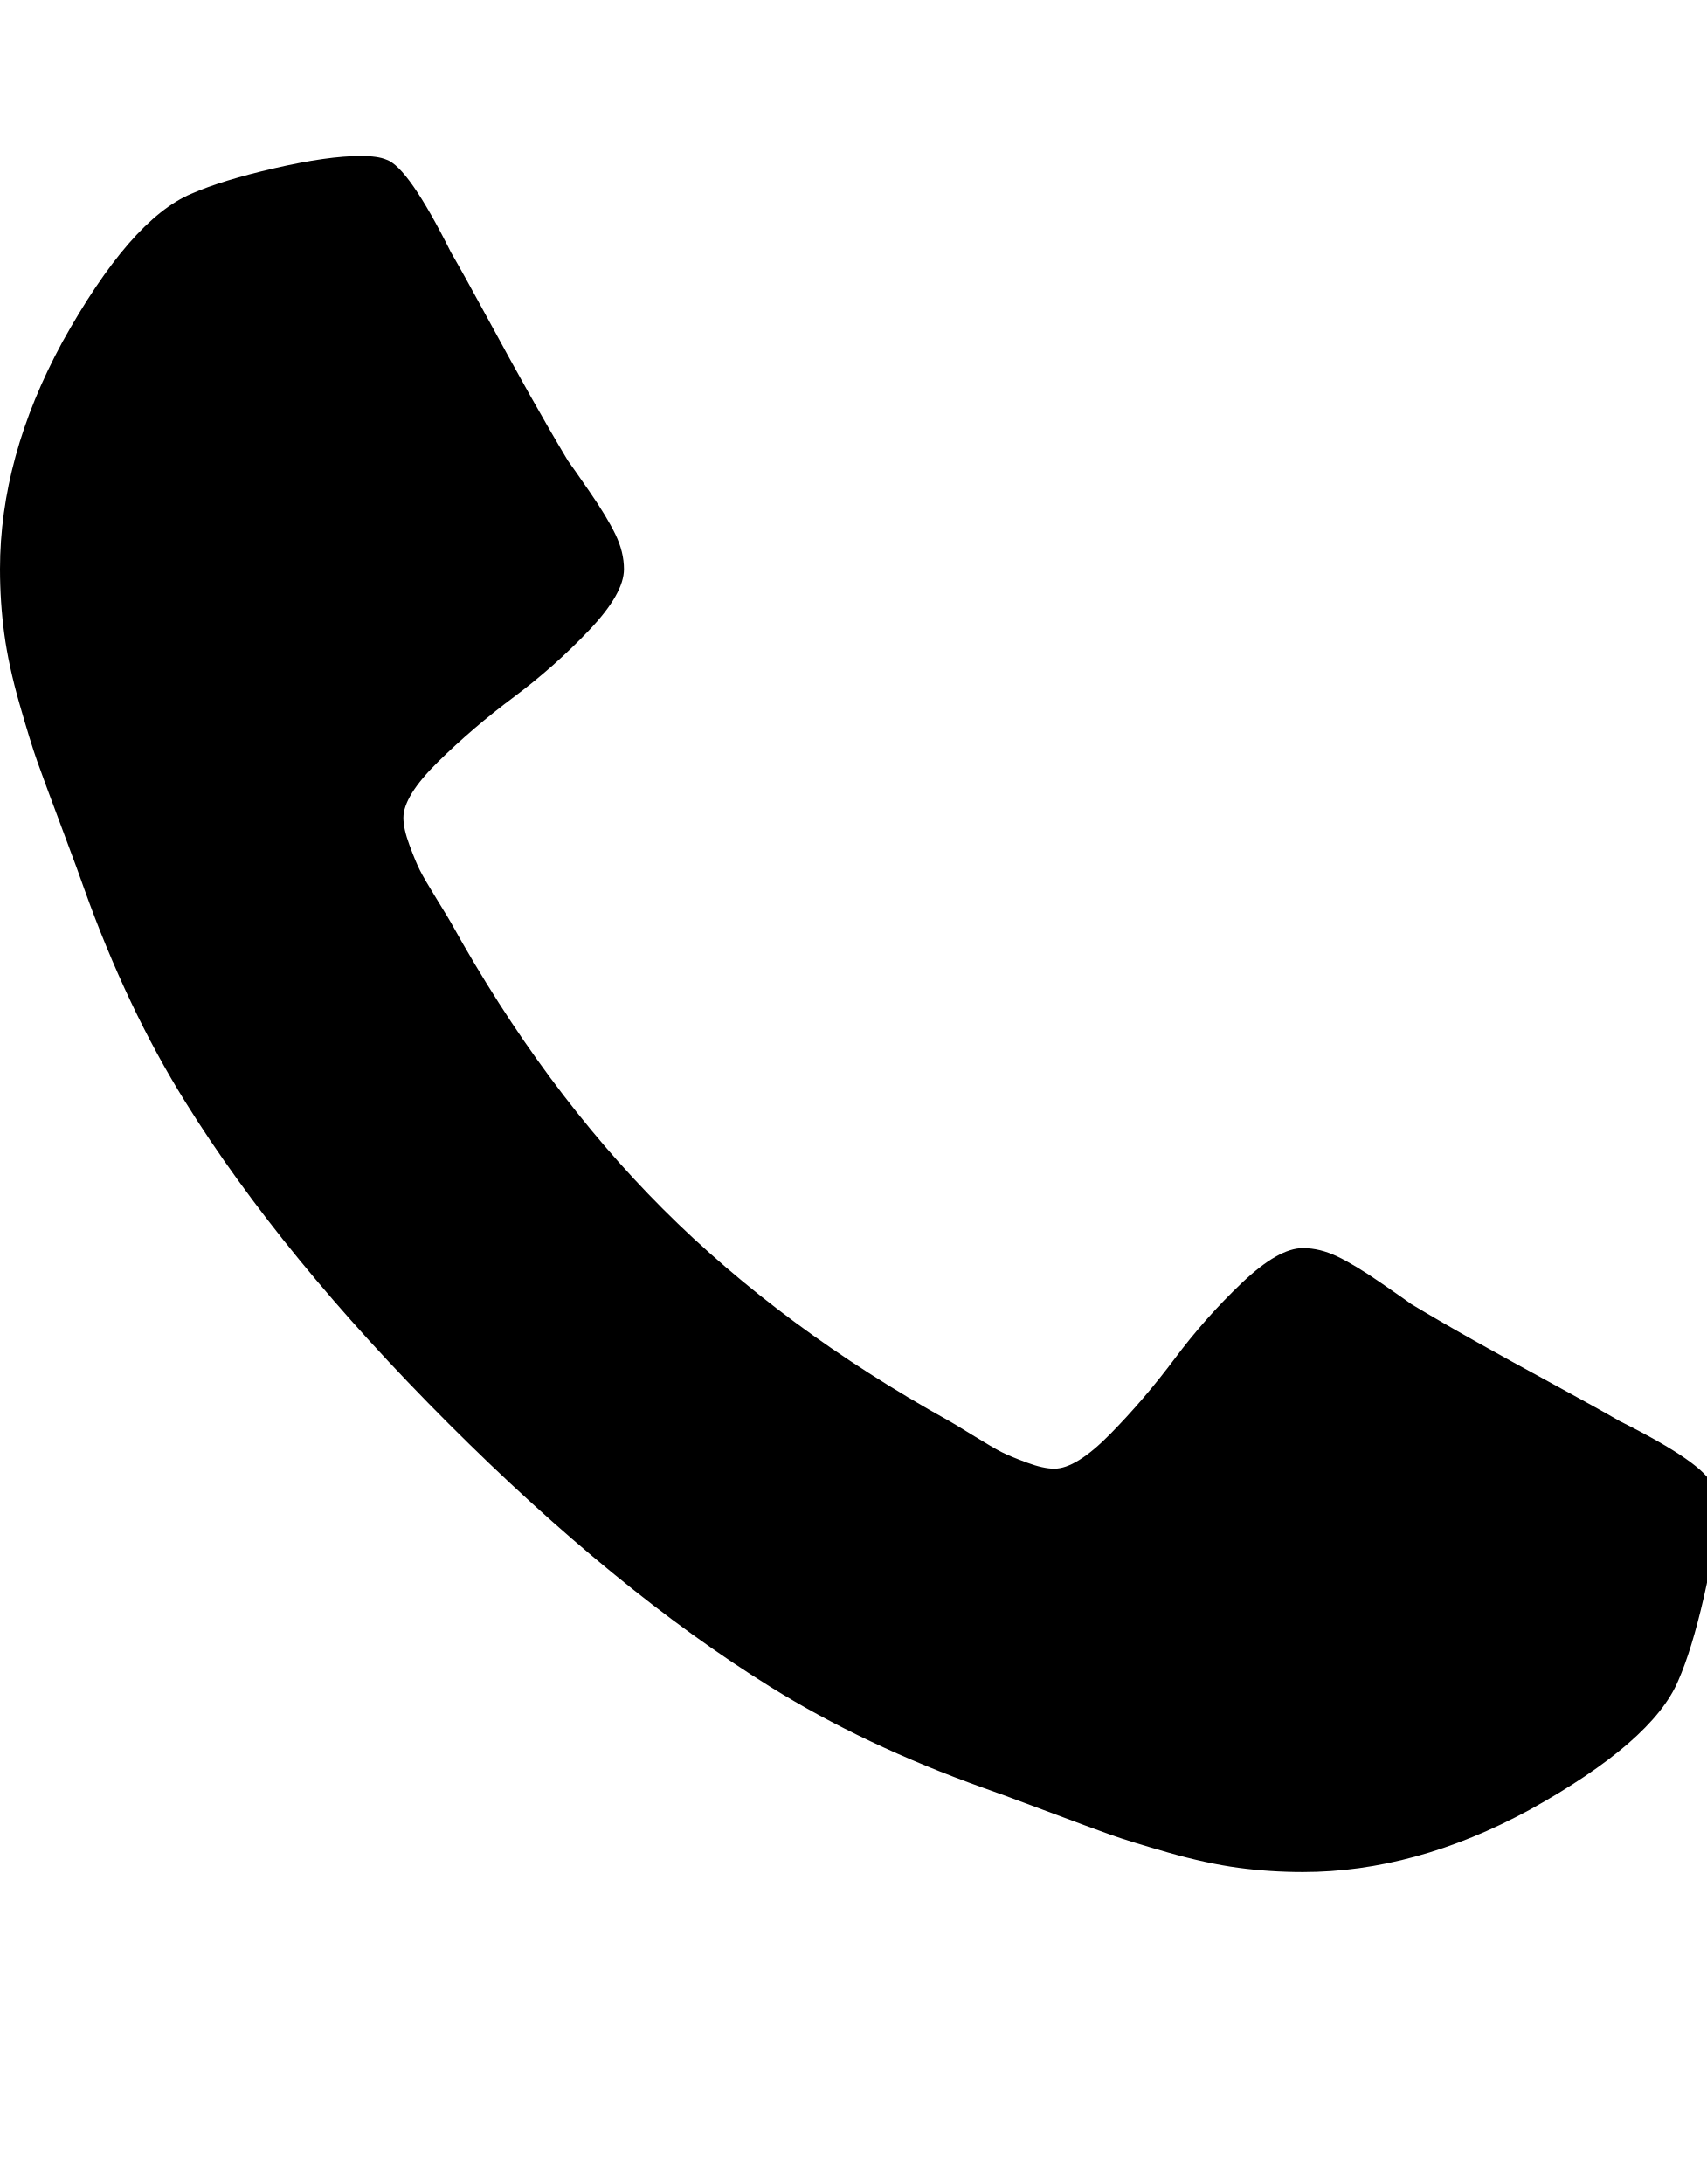
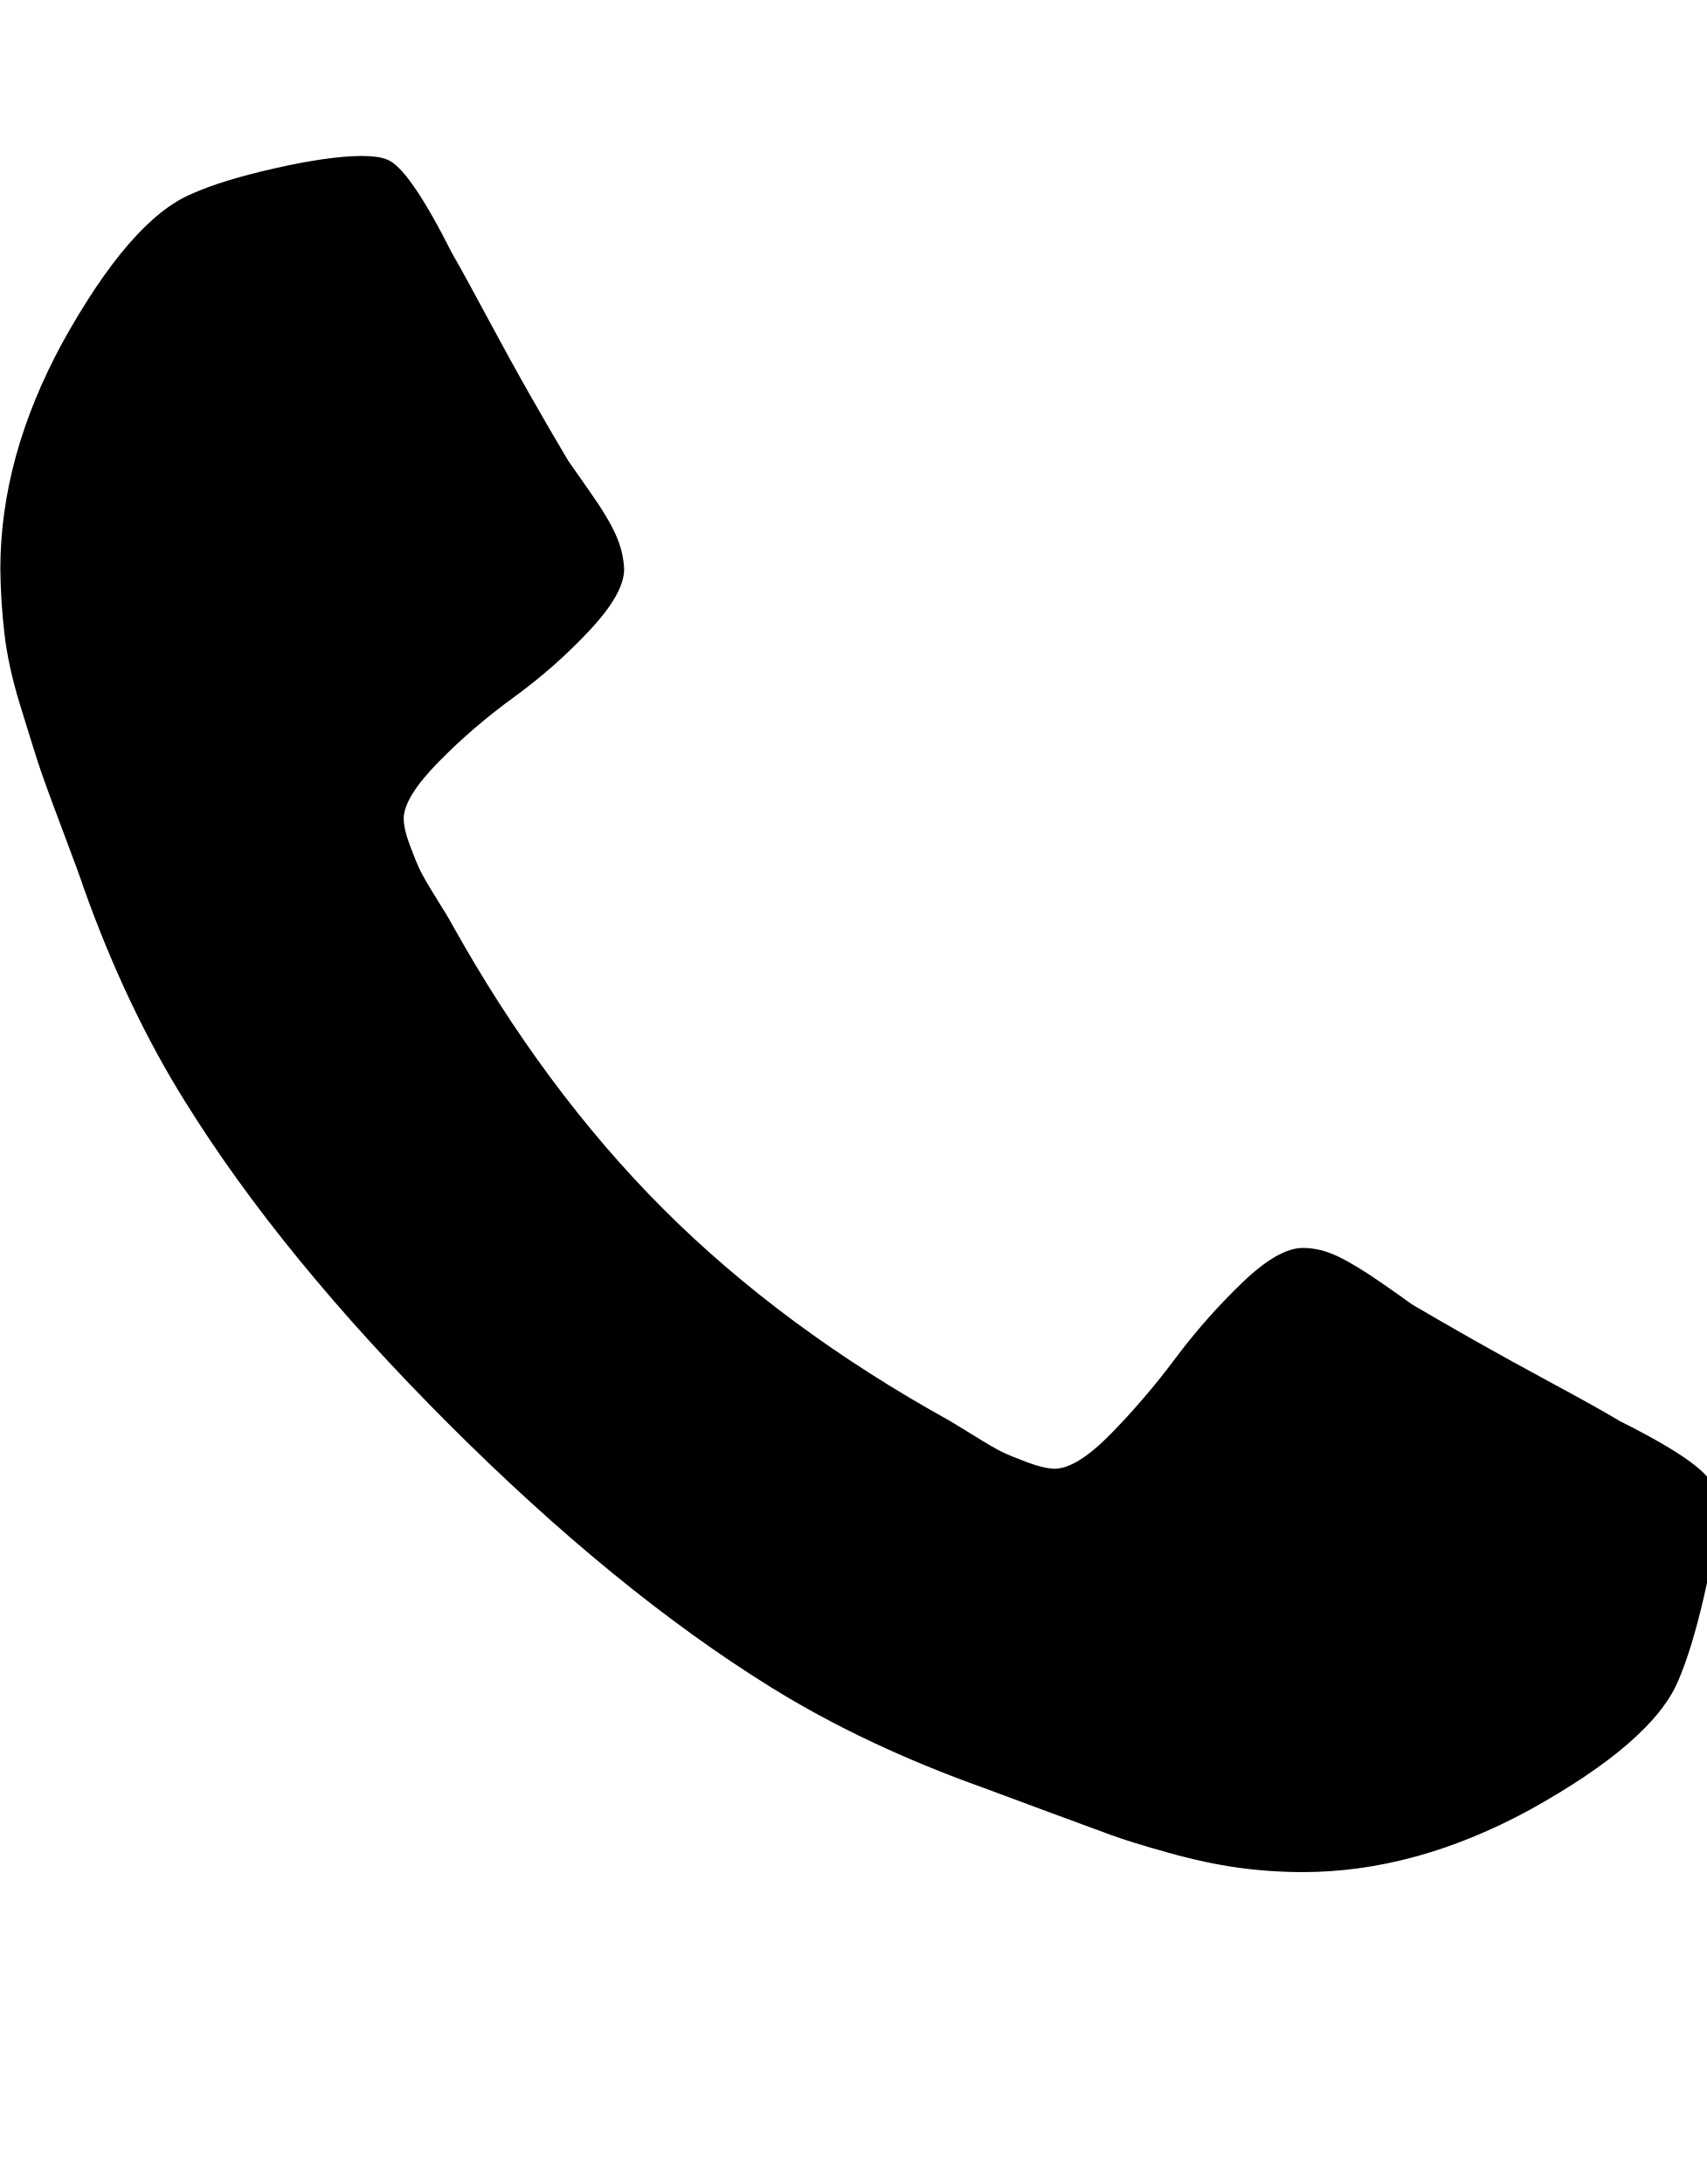
- <svg xmlns="http://www.w3.org/2000/svg" version="1.1" width="50" height="64" viewBox="0 0 50 64">
-   <path d="M50.286 44.286q0 0.964-0.357 2.518t-0.75 2.446q-0.75 1.786-4.357 3.786-3.357 1.821-6.643 1.821-0.964 0-1.893-0.125t-2.054-0.446-1.679-0.518-1.982-0.732-1.75-0.643q-3.5-1.25-6.25-2.964-4.536-2.821-9.429-7.714t-7.714-9.429q-1.714-2.75-2.964-6.25-0.107-0.321-0.643-1.75t-0.732-1.982-0.518-1.679-0.446-2.054-0.125-1.893q0-3.286 1.821-6.643 2-3.607 3.786-4.357 0.893-0.393 2.446-0.75t2.518-0.357q0.5 0 0.75 0.107 0.643 0.214 1.893 2.714 0.393 0.679 1.071 1.929t1.25 2.268 1.107 1.911q0.107 0.143 0.625 0.893t0.768 1.268 0.25 1.018q0 0.714-1.018 1.786t-2.214 1.964-2.214 1.893-1.018 1.643q0 0.321 0.179 0.804t0.304 0.732 0.5 0.857 0.411 0.679q2.714 4.893 6.214 8.393t8.393 6.214q0.071 0.036 0.679 0.411t0.857 0.5 0.732 0.304 0.804 0.179q0.643 0 1.643-1.018t1.893-2.214 1.964-2.214 1.786-1.018q0.5 0 1.018 0.25t1.268 0.768 0.893 0.625q0.893 0.536 1.911 1.107t2.268 1.25 1.929 1.071q2.5 1.25 2.714 1.893 0.107 0.25 0.107 0.75z" />
+ <svg xmlns="http://www.w3.org/2000/svg" width="50" height="64">
+   <path d="M50.29 44.29q0 .96-.36 2.51t-.75 2.45q-.75 1.79-4.36 3.79-3.35 1.82-6.64 1.82-.96 0-1.9-.13t-2.05-.44-1.68-.52-1.98-.73-1.75-.65q-3.5-1.25-6.25-2.96-4.54-2.82-9.43-7.71t-7.71-9.43q-1.72-2.75-2.97-6.25-.1-.32-.64-1.75T1.1 22.3t-.52-1.67-.45-2.06-.12-1.9q0-3.28 1.82-6.63 2-3.61 3.79-4.36.89-.4 2.44-.75t2.52-.36q.5 0 .75.1.64.22 1.9 2.72.39.68 1.06 1.93t1.25 2.27 1.11 1.91l.63.9q.53.75.76 1.26t.25 1.02q0 .71-1.01 1.79t-2.22 1.96-2.21 1.9-1.02 1.64q0 .32.18.8t.3.73.5.86.41.68q2.72 4.89 6.22 8.39t8.4 6.21l.67.41q.61.38.86.5t.73.3.8.19q.65 0 1.65-1.02t1.89-2.21 1.96-2.22 1.79-1.02q.5 0 1.02.25t1.27.77.89.63q.9.53 1.91 1.1t2.27 1.25 1.93 1.08q2.5 1.25 2.71 1.89.1.25.1.75z" />
</svg>
